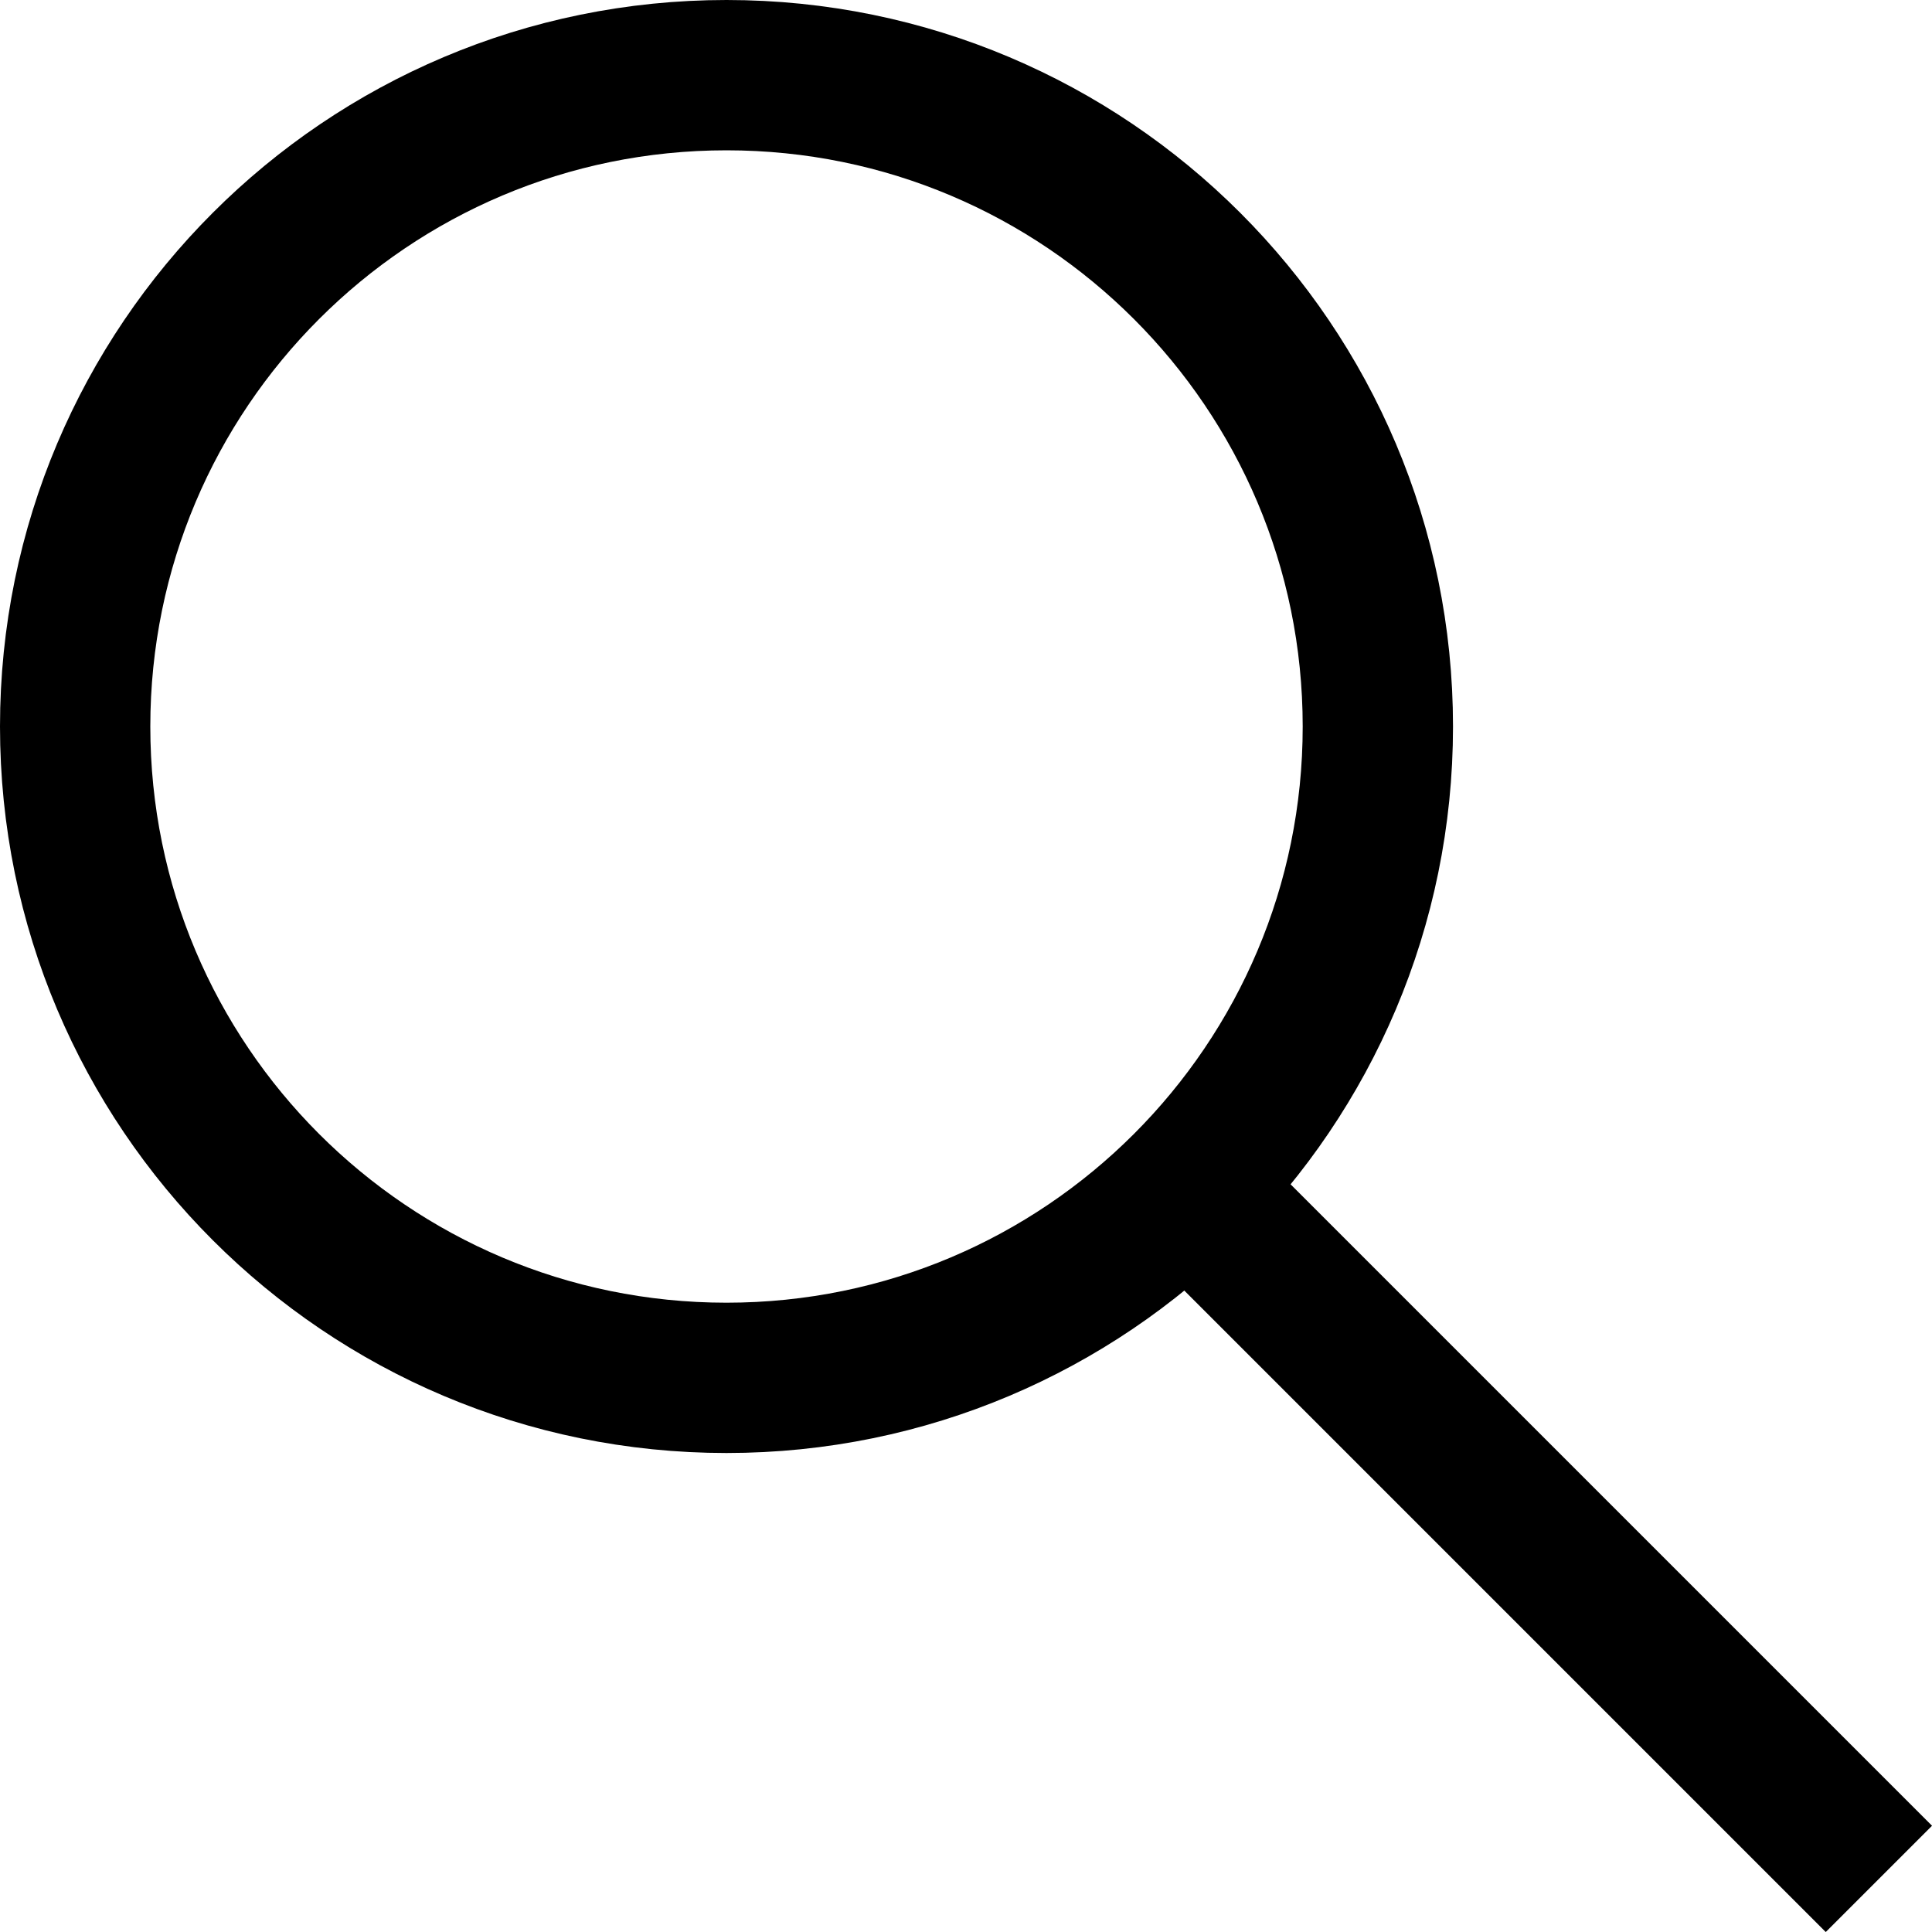
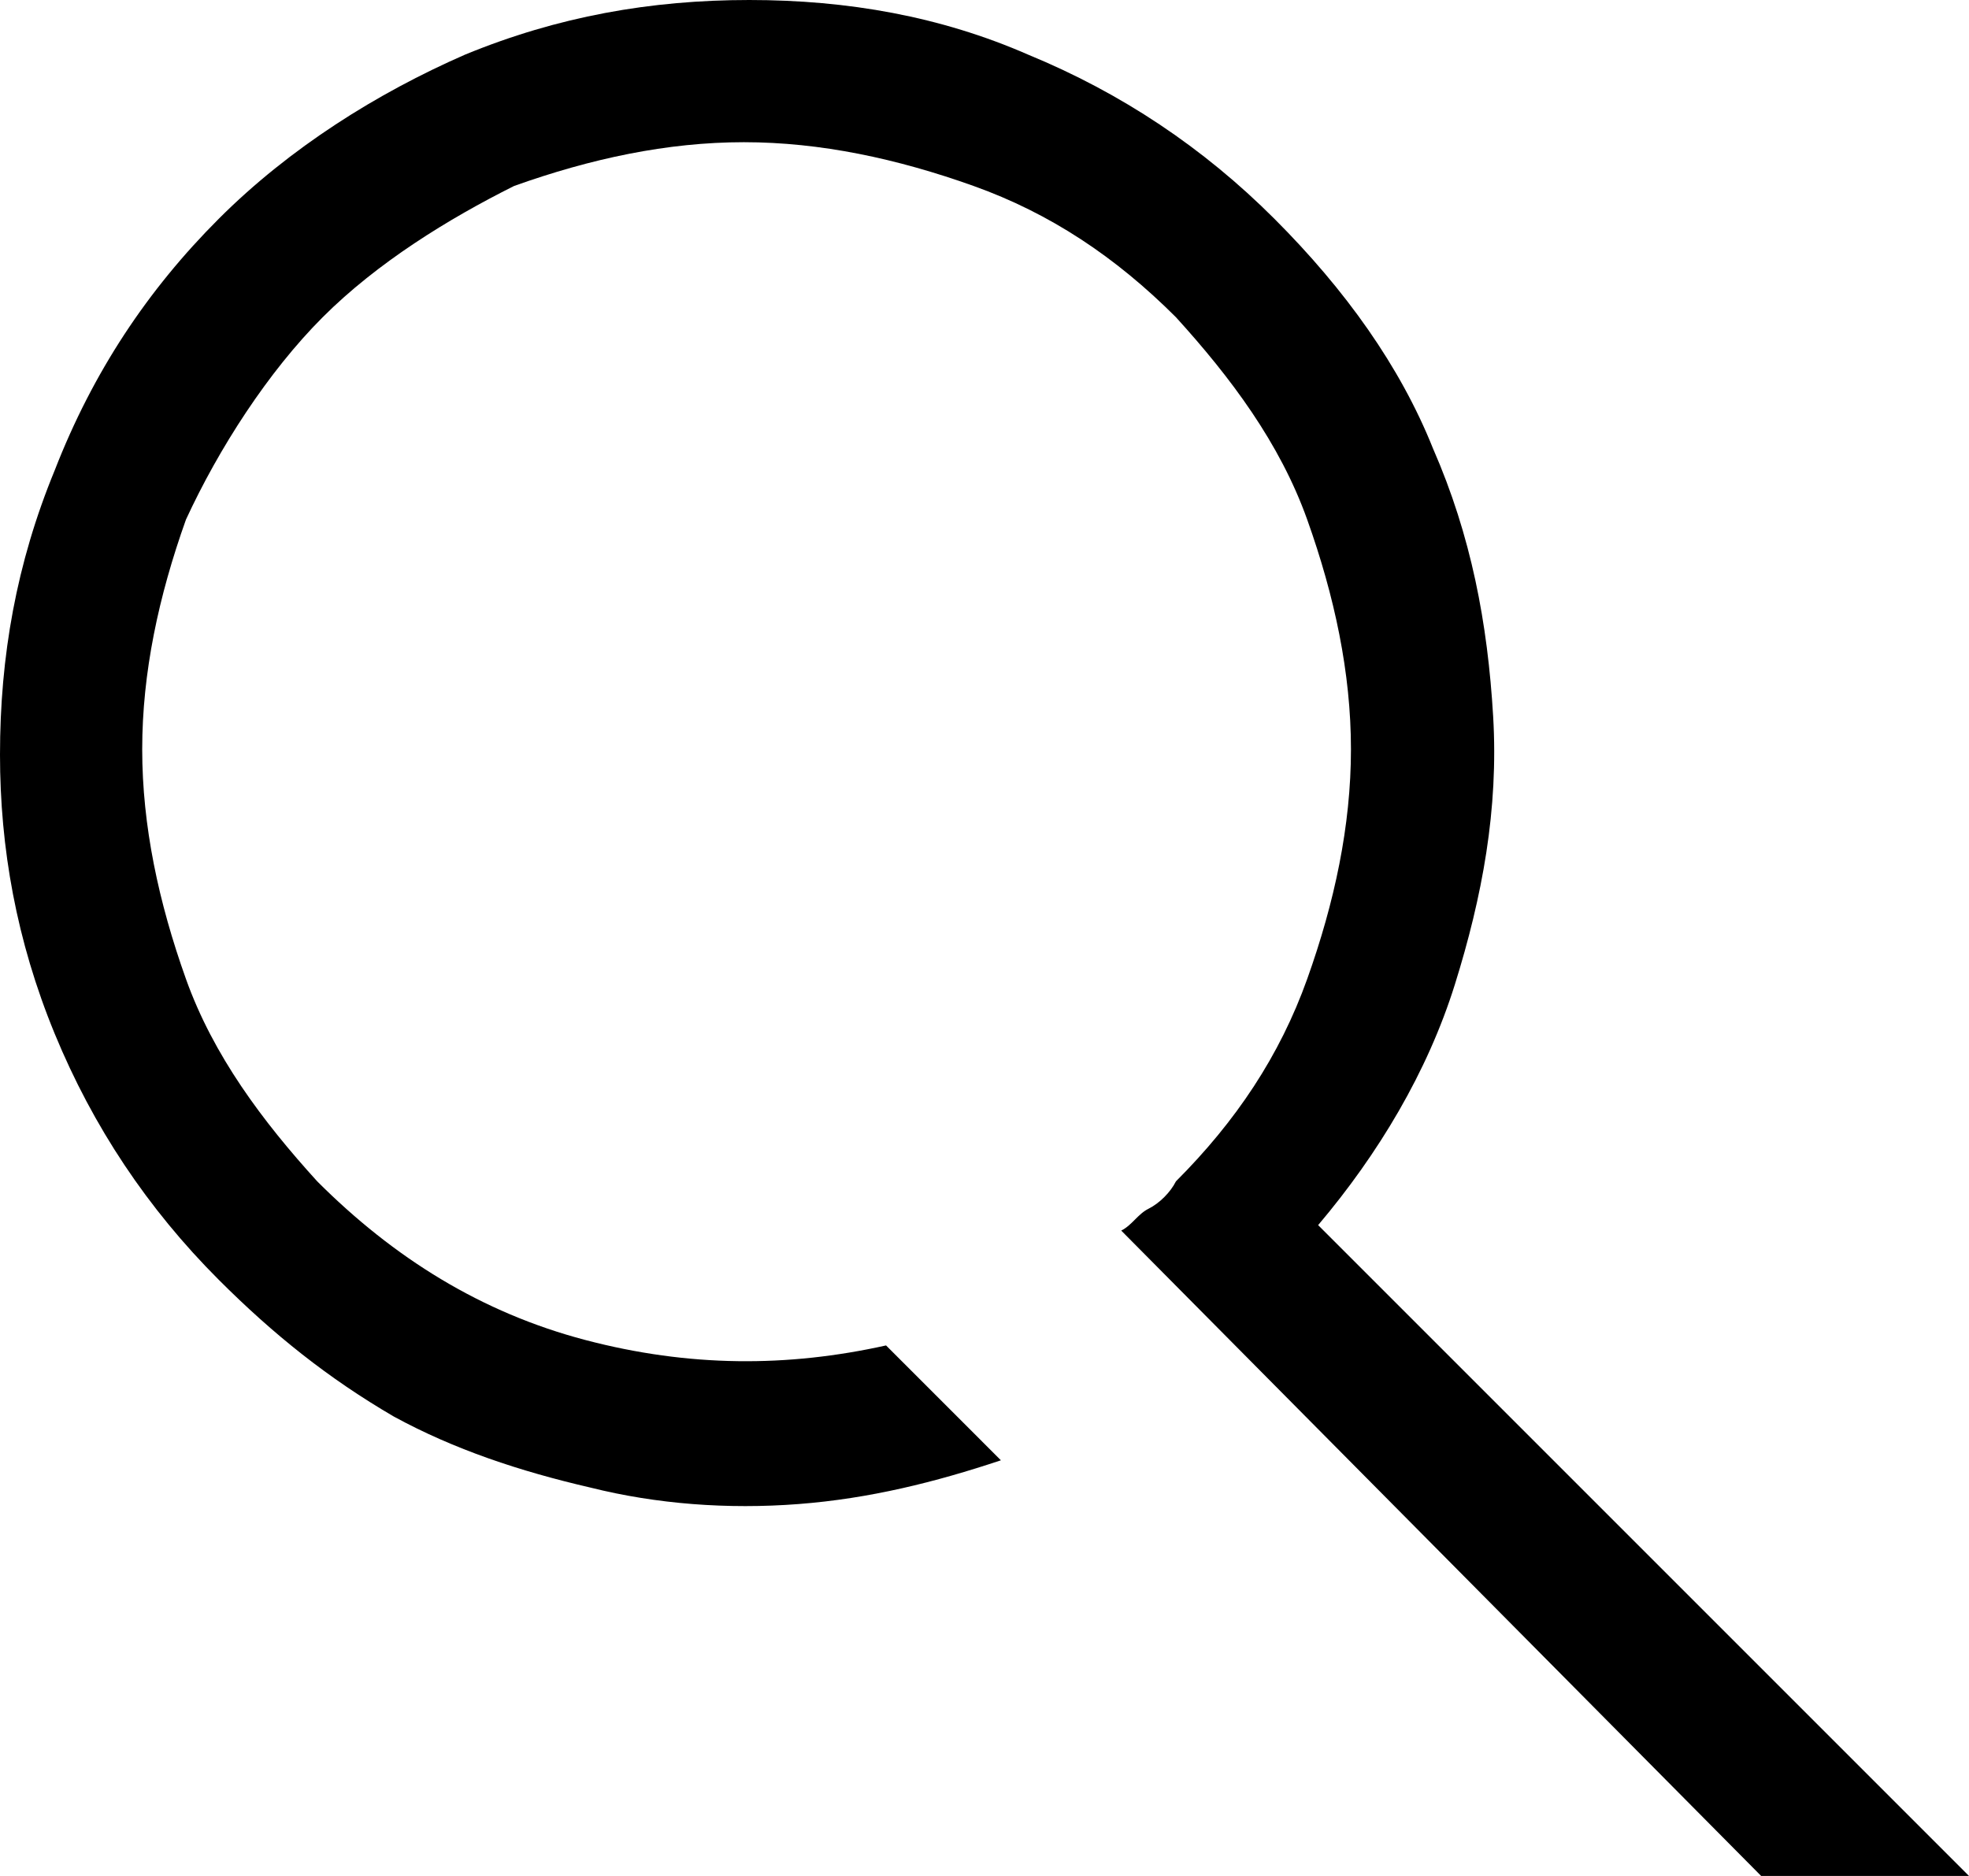
- <svg xmlns="http://www.w3.org/2000/svg" id="Layer_1" data-name="Layer 1" viewBox="0 0 38.56 38.56">
-   <circle cx="14.5" cy="14.5" r="13" style="fill: none;stroke: currentColor;stroke-miterlimit: 10;stroke-width: 3px; vector-effect:non-scaling-stroke;" />
-   <line x1="37.5" y1="37.5" x2="23.69" y2="23.69" style="fill: none;stroke: currentColor;stroke-miterlimit: 10;stroke-width: 3px; vector-effect:non-scaling-stroke;" />
+ <svg xmlns="http://www.w3.org/2000/svg" xmlns:xlink="http://www.w3.org/1999/xlink" version="1.1" id="Layer_1" x="0px" y="0px" viewBox="0 0 36 34.3" style="enable-background:new 0 0 36 34.3;" xml:space="preserve">
+   <style type="text/css">
+ 	.st0{clip-path:url(#SVGID_2_);}
+ </style>
+   <g>
+     <defs>
+       <rect id="SVGID_1_" width="36" height="34.3" />
+     </defs>
+     <clipPath id="SVGID_2_">
+       <use xlink:href="#SVGID_1_" style="overflow:visible;" />
+     </clipPath>
+     <path class="st0" d="M32.2,34.3L20.5,22.5l0,0h0c0.2-0.1,0.3-0.3,0.5-0.4s0.4-0.3,0.5-0.5c1.1-1.1,1.9-2.3,2.4-3.7   c0.5-1.4,0.8-2.8,0.8-4.2c0-1.4-0.3-2.8-0.8-4.2c-0.5-1.4-1.4-2.6-2.4-3.7c-1.1-1.1-2.3-1.9-3.7-2.4c-1.4-0.5-2.8-0.8-4.2-0.8   c-1.4,0-2.8,0.3-4.2,0.8C8.2,4,6.9,4.8,5.9,5.8S4,8.2,3.4,9.5c-0.5,1.4-0.8,2.8-0.8,4.2c0,1.4,0.3,2.8,0.8,4.2   c0.5,1.4,1.4,2.6,2.4,3.7c1.4,1.4,3,2.4,4.9,2.9c1.9,0.5,3.7,0.5,5.5,0.1l2.1,2.1c-1.2,0.4-2.4,0.7-3.7,0.8c-1.3,0.1-2.6,0-3.8-0.3   c-1.3-0.3-2.5-0.7-3.6-1.3C6,25.2,5,24.4,4,23.4c-1.3-1.3-2.3-2.8-3-4.5c-0.7-1.7-1-3.4-1-5.1c0-1.8,0.3-3.5,1-5.2   C1.7,6.8,2.7,5.3,4,4c1.3-1.3,2.9-2.3,4.5-3c1.7-0.7,3.4-1,5.2-1c1.8,0,3.5,0.3,5.1,1c1.7,0.7,3.2,1.7,4.5,3   c1.3,1.3,2.3,2.7,2.9,4.2c0.7,1.6,1,3.2,1.1,4.9c0.1,1.7-0.2,3.3-0.7,4.9c-0.5,1.6-1.4,3.1-2.5,4.4L36,34.3H32.2z" />
+   </g>
</svg>
